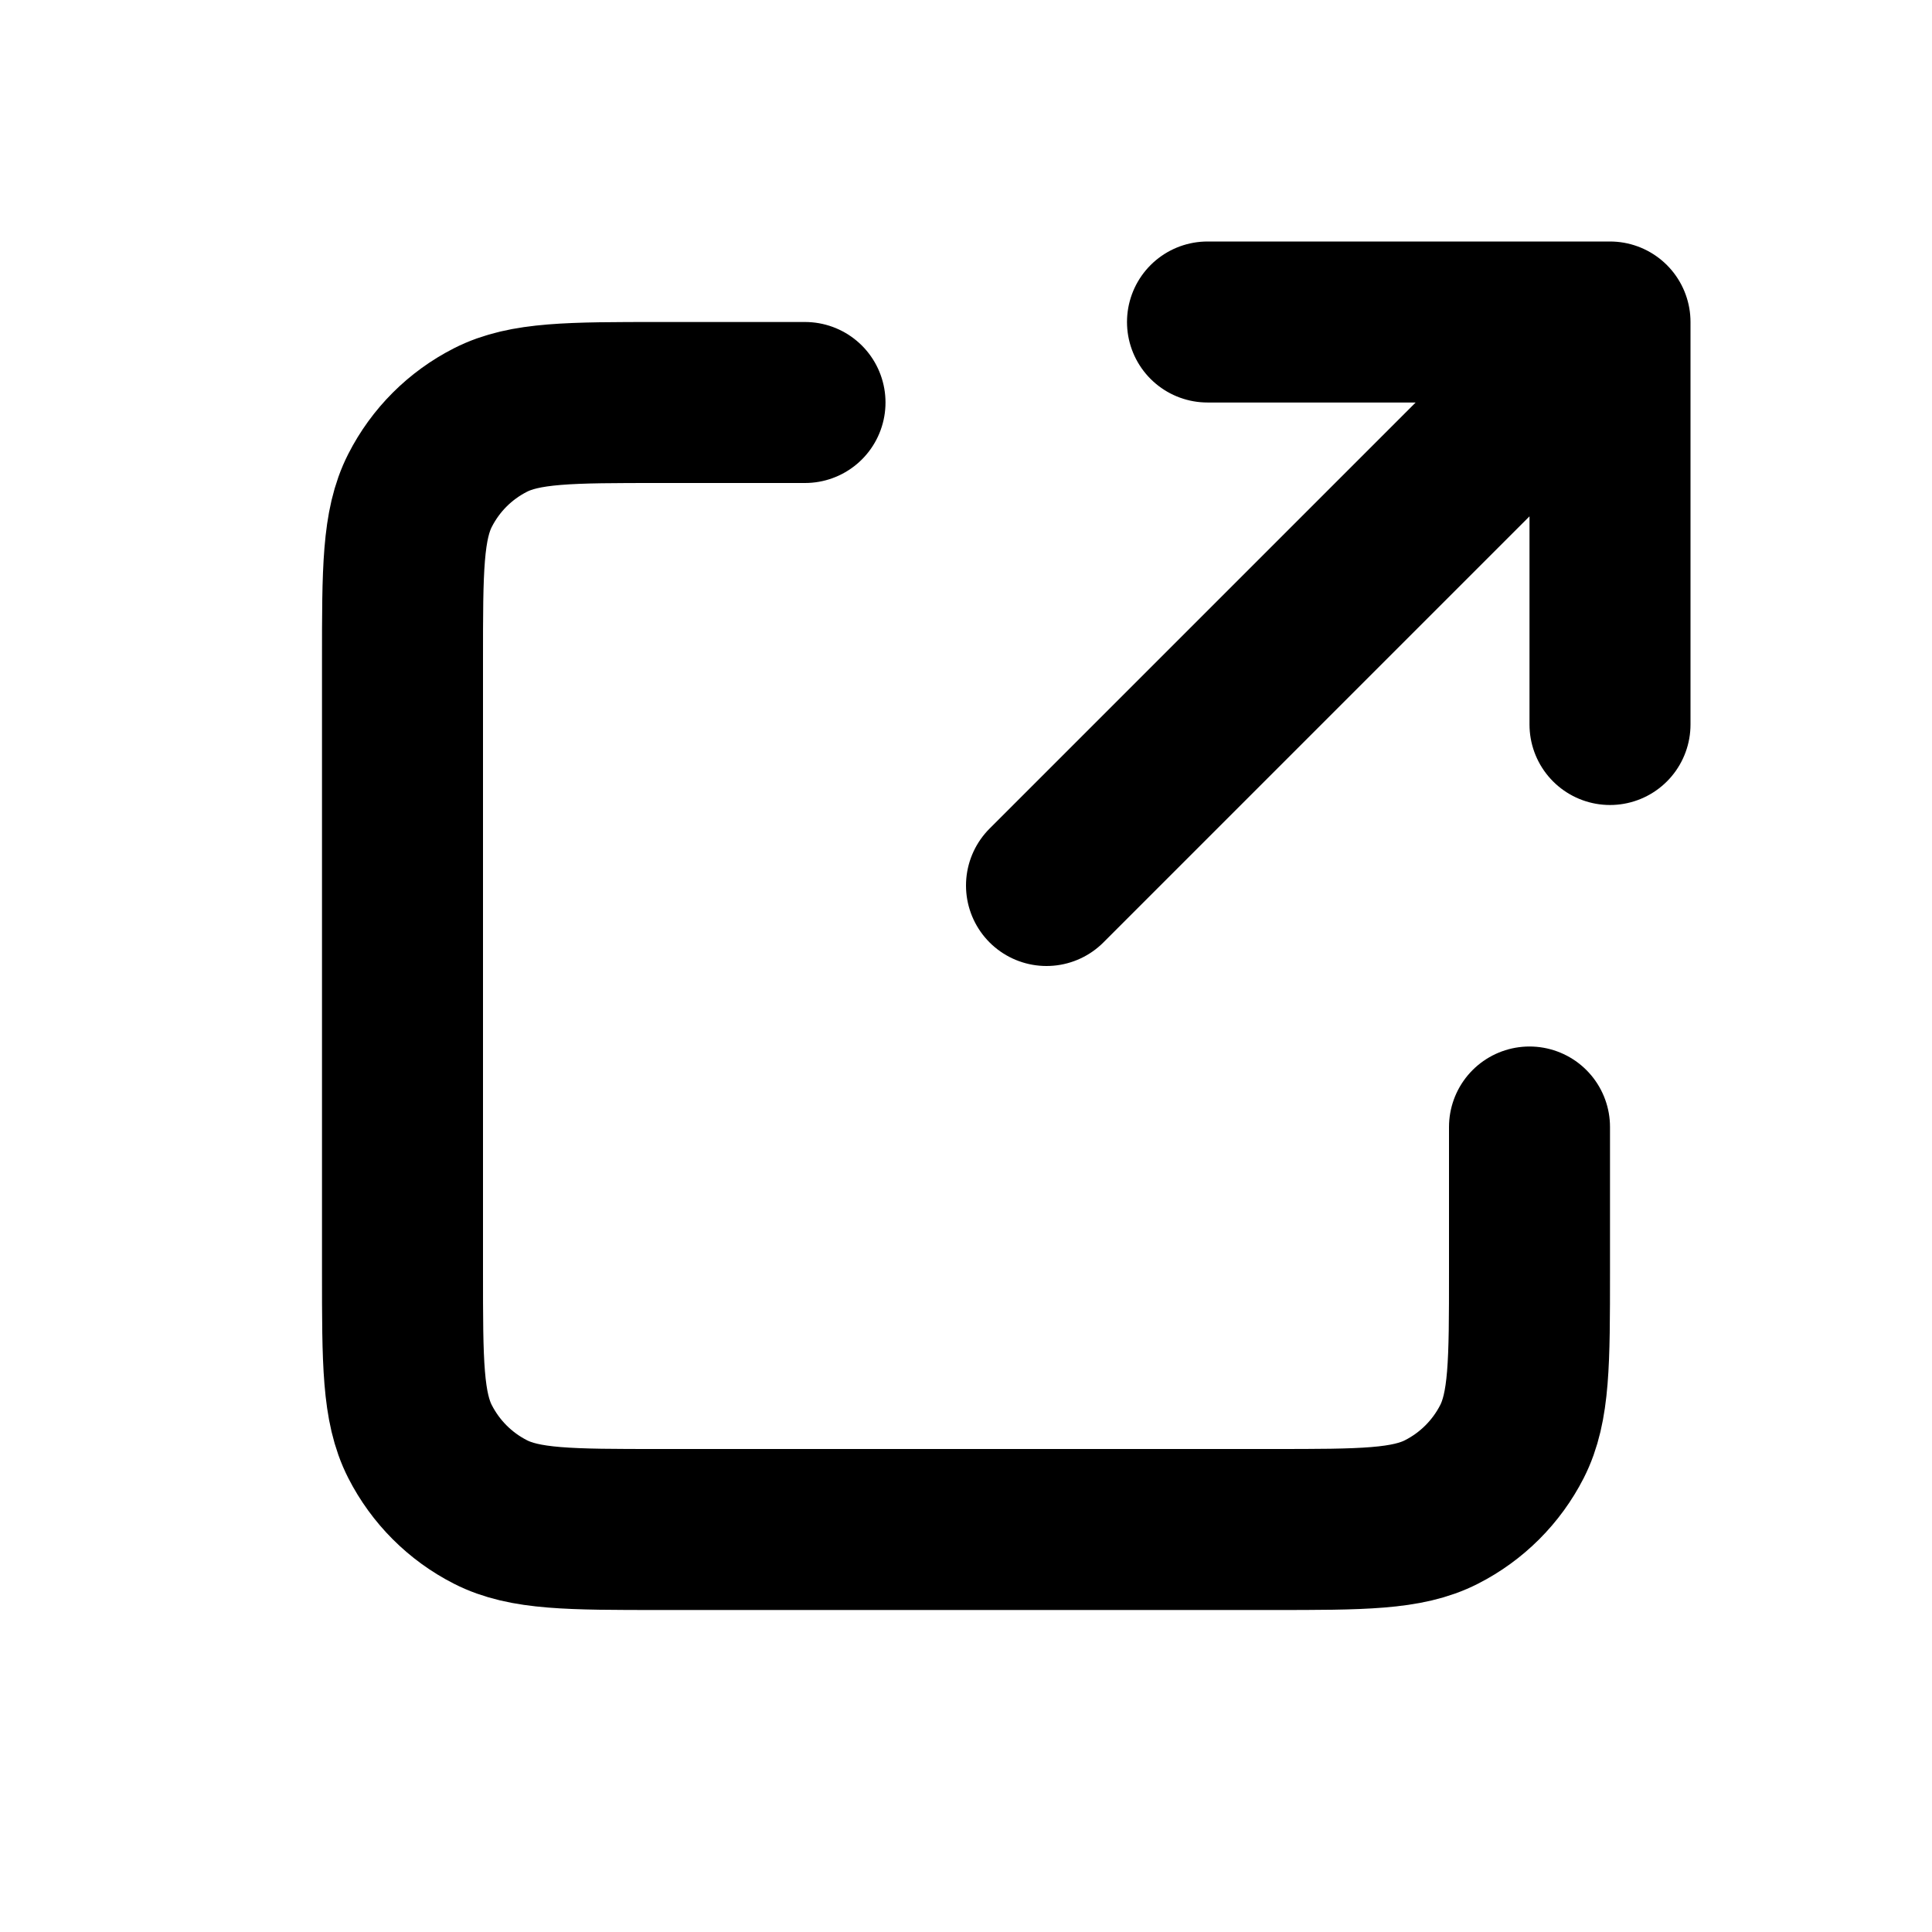
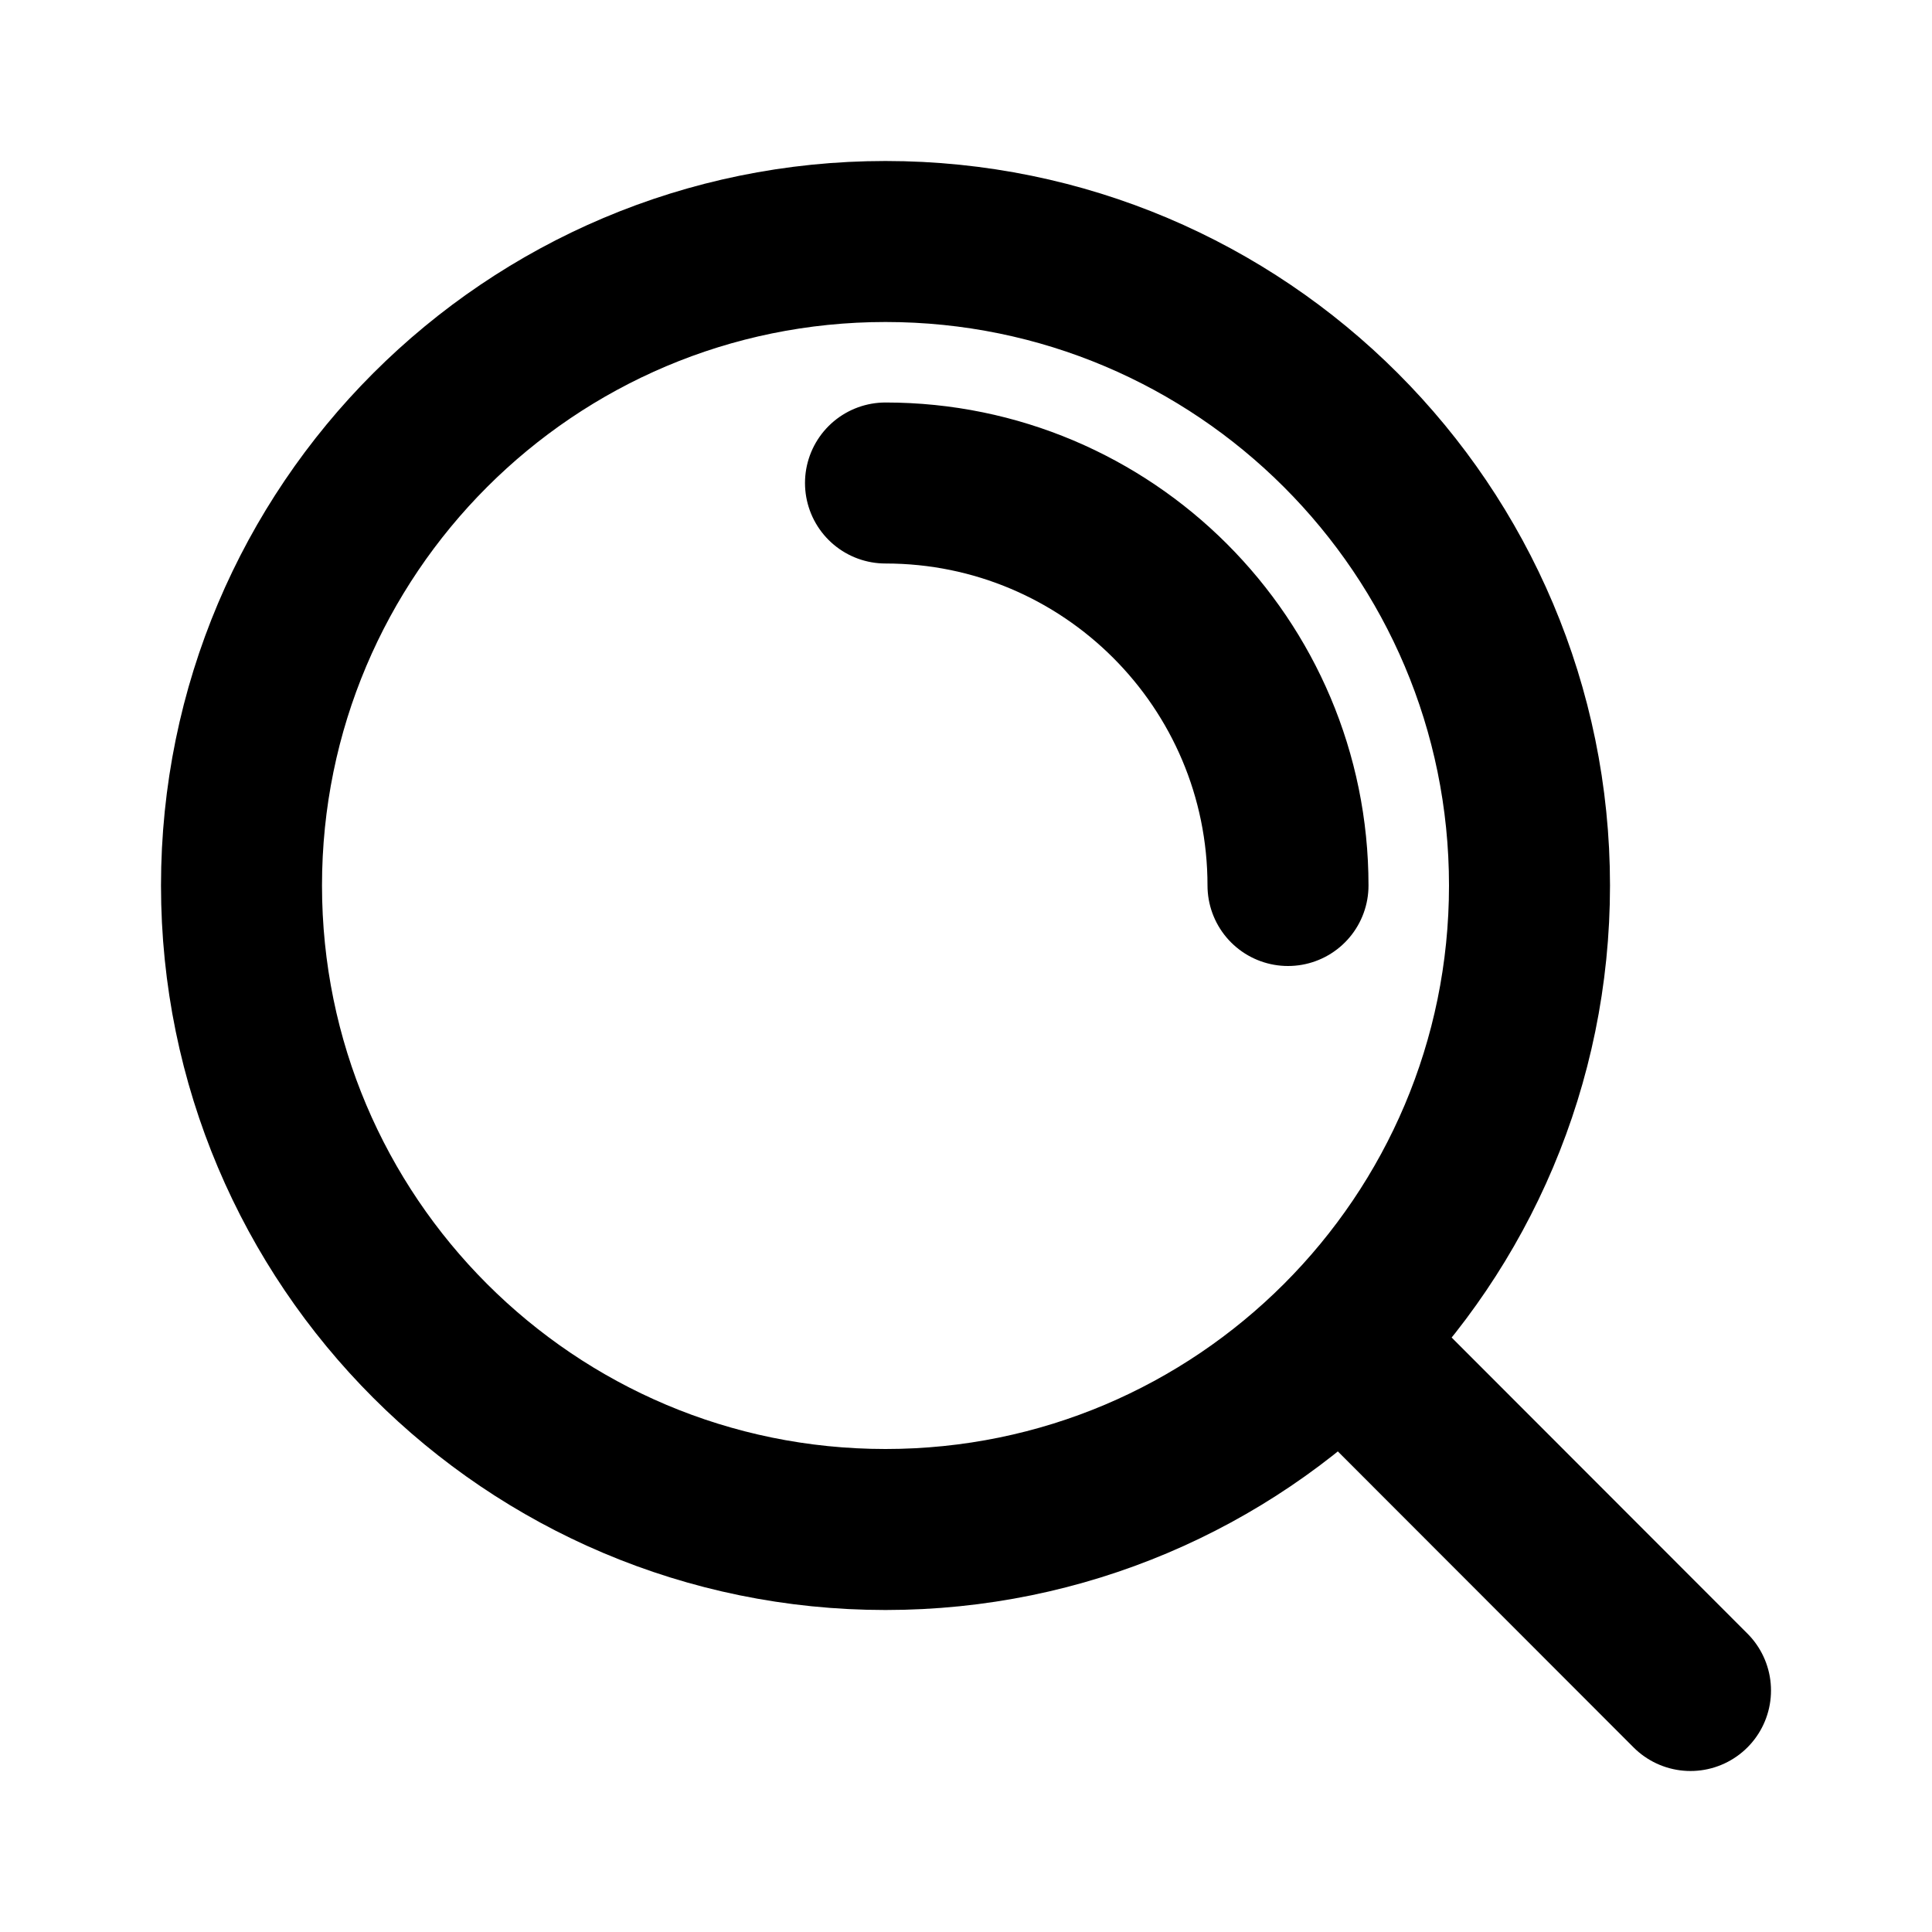
<svg xmlns="http://www.w3.org/2000/svg" width="800px" height="800px" viewBox="0 0 24 24" fill="none">
-   <g id="Interface / External_Link">
-     <path id="Vector" d="M10 5H8.2C7.08 5 6.52 5 6.092 5.218C5.715 5.41 5.41 5.715 5.218 6.092C5 6.52 5 7.08 5 8.2V15.8C5 16.92 5 17.48 5.218 17.908C5.41 18.284 5.715 18.59 6.092 18.782C6.519 19 7.079 19 8.197 19H15.803C16.921 19 17.48 19 17.907 18.782C18.284 18.59 18.59 18.284 18.782 17.908C19 17.48 19 16.921 19 15.803V14M20 9V4M20 4H15M20 4L13 11" stroke="#000000" stroke-width="2" stroke-linecap="round" stroke-linejoin="round" />
-   </g>
+   <path d="M11 6C13.761 6 16 8.239 16 11M16.659 16.655L21 21M19 11C19 15.418 15.418 19 11 19C6.582 19 3 15.418 3 11C3 6.582 6.582 3 11 3C15.418 3 19 6.582 19 11Z" stroke="#000000" stroke-width="2" stroke-linecap="round" stroke-linejoin="round" />
</svg>
